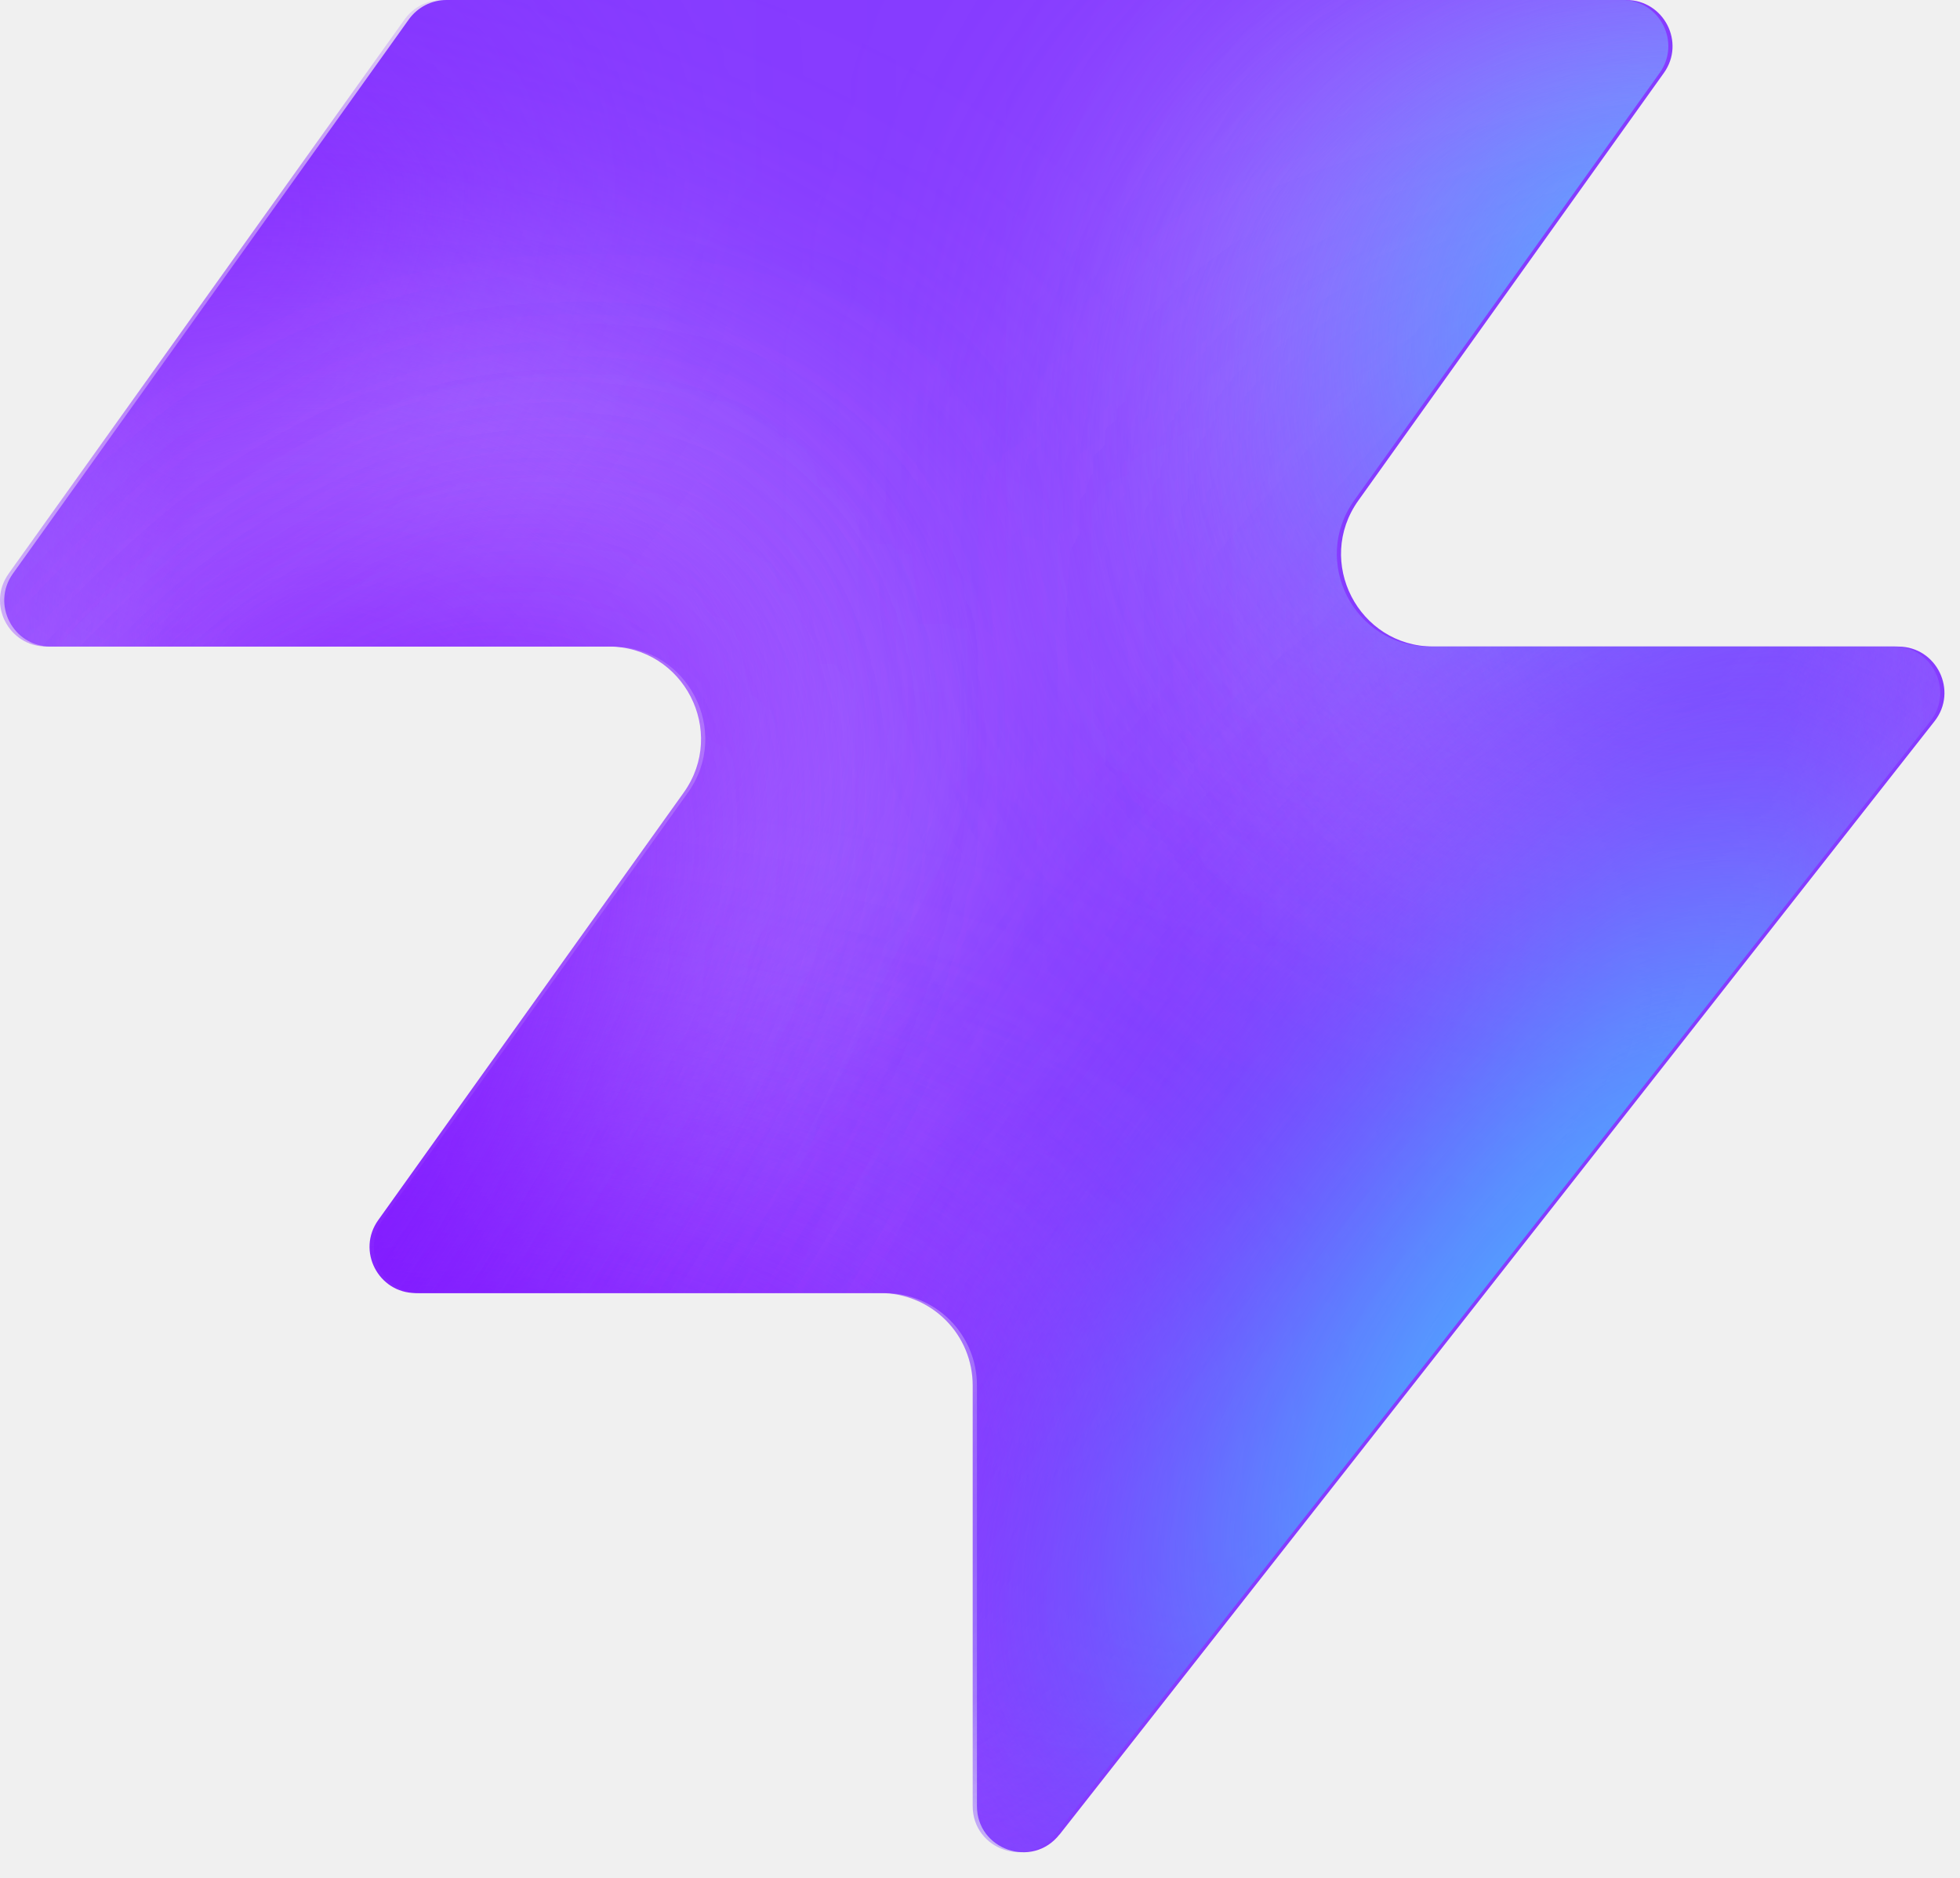
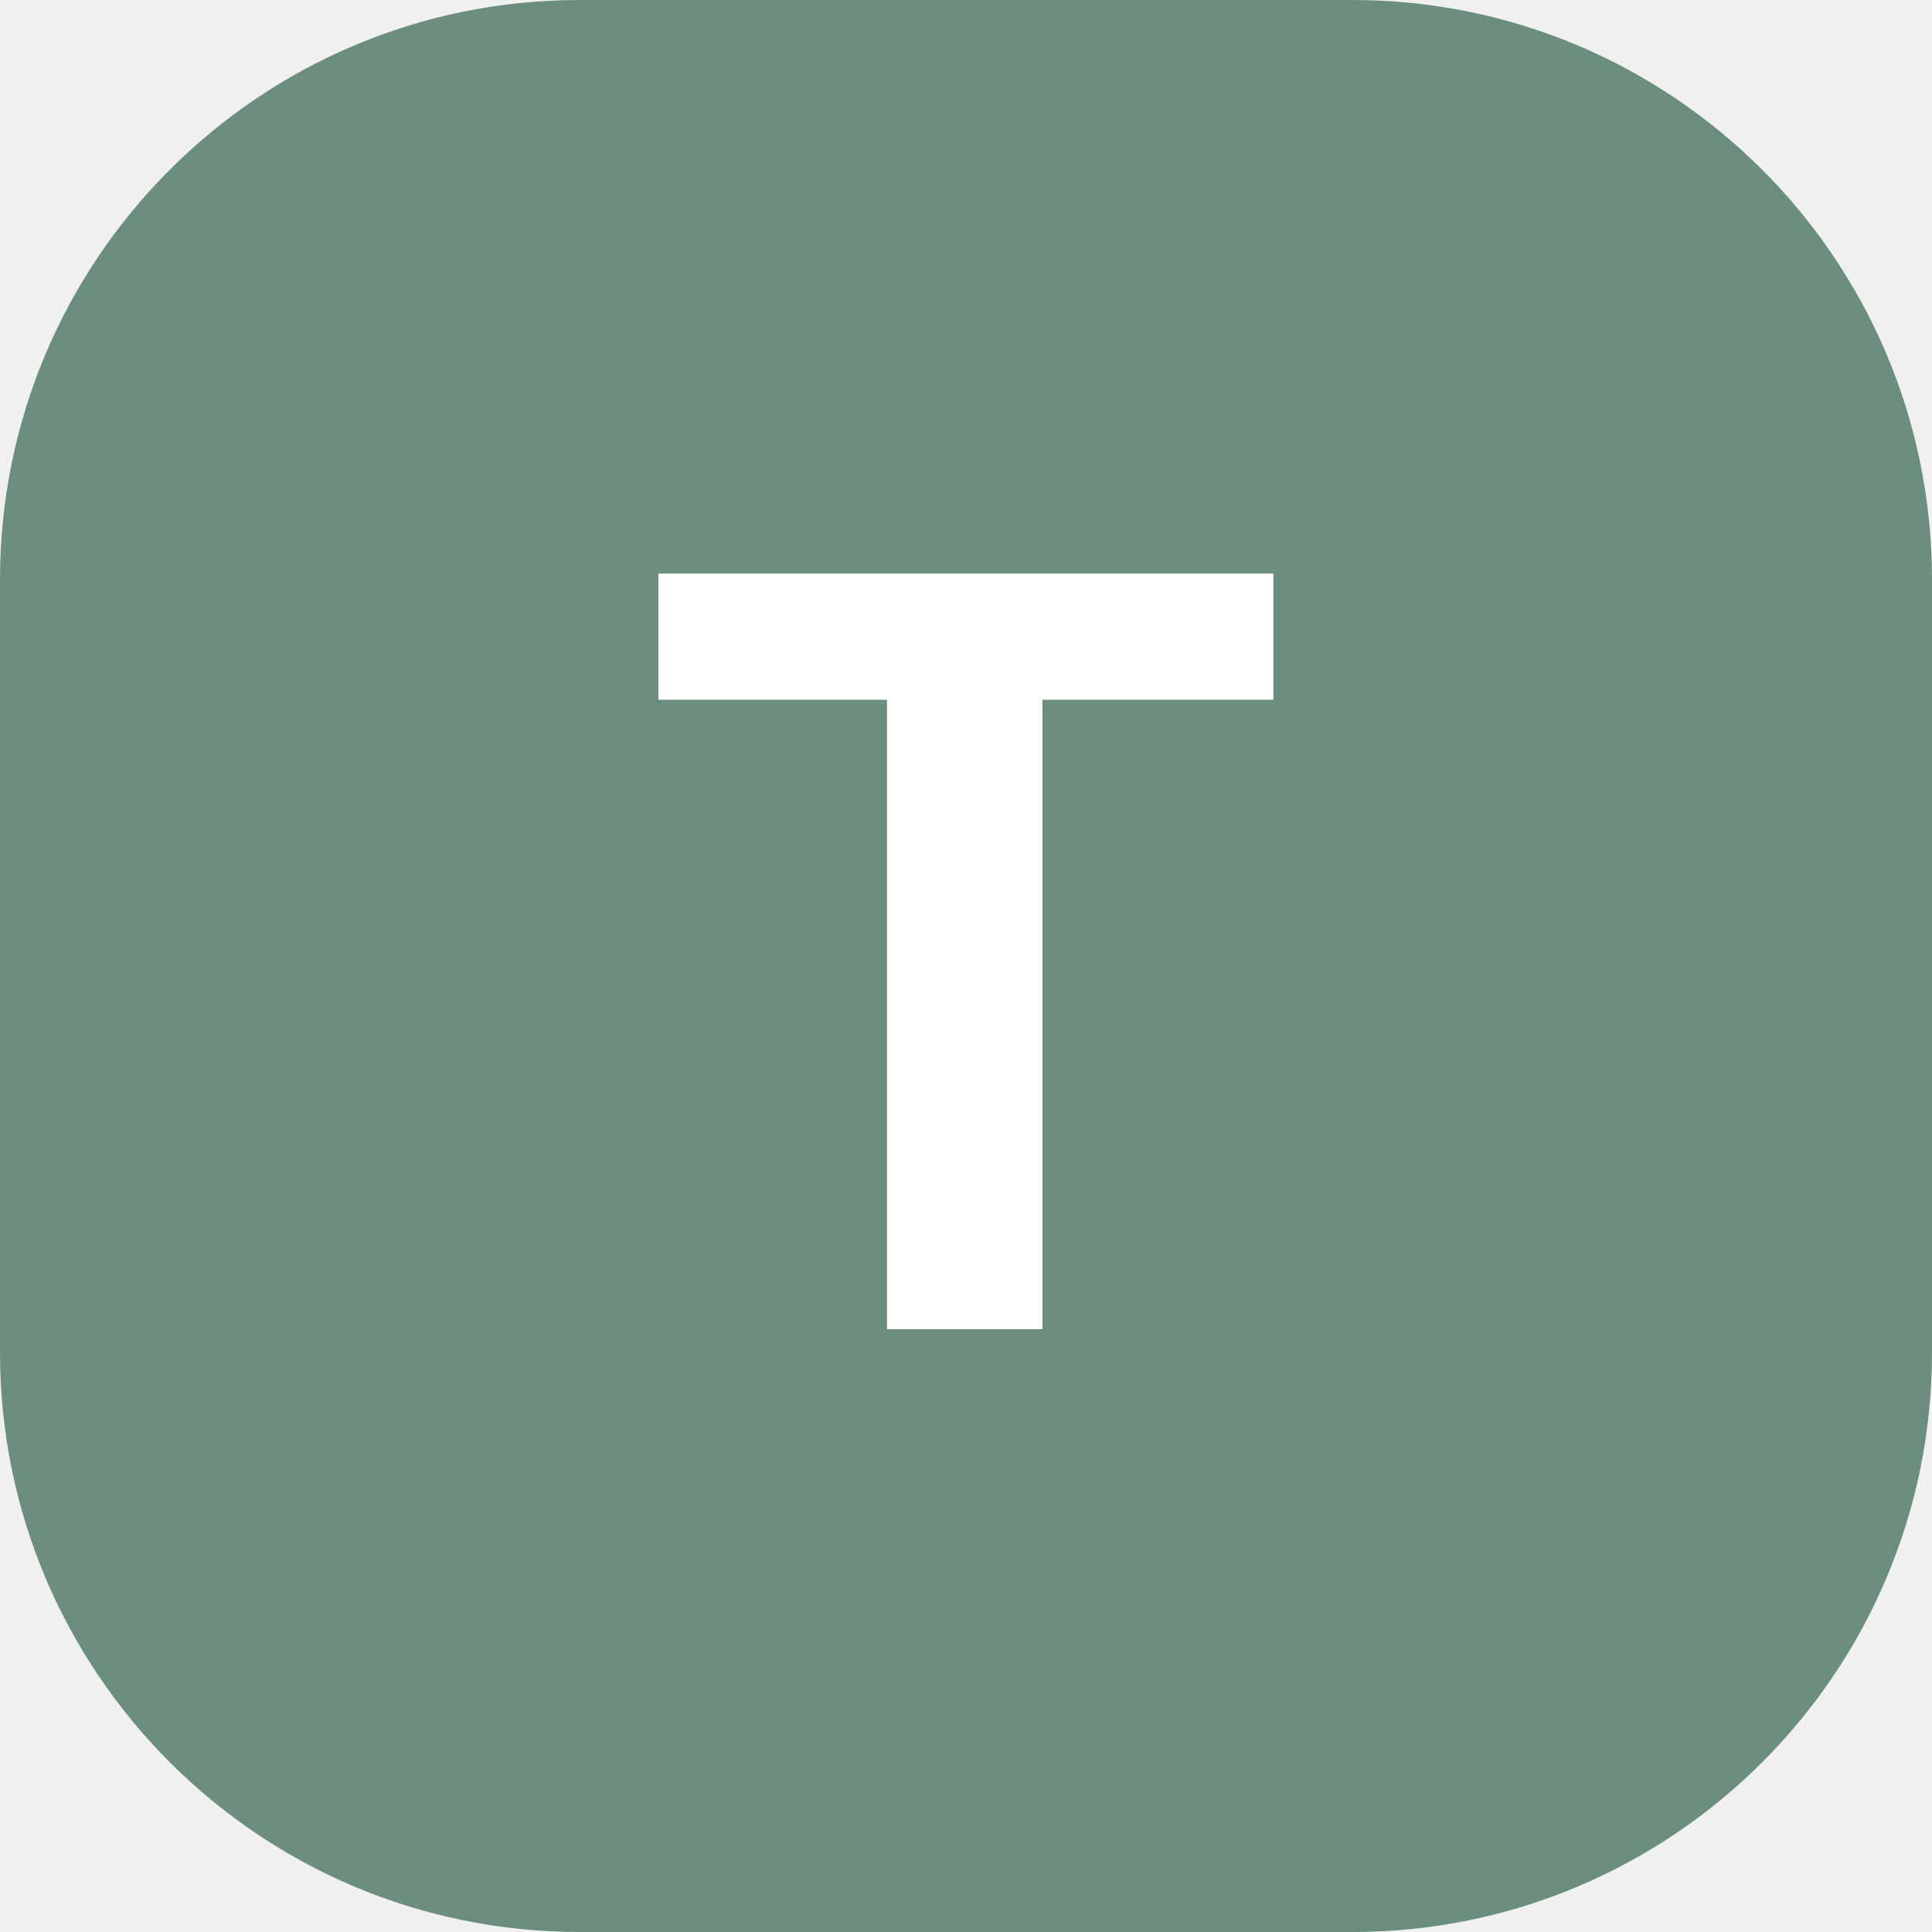
- <svg xmlns="http://www.w3.org/2000/svg" width="48" height="46" fill="none" viewBox="0 0 48 46">
-   <path fill="#863bff" d="M25.946 44.938c-.664.845-2.021.375-2.021-.698V33.937a2.26 2.26 0 0 0-2.262-2.262H10.287c-.92 0-1.456-1.04-.92-1.788l7.48-10.471c1.07-1.497 0-3.578-1.842-3.578H1.237c-.92 0-1.456-1.04-.92-1.788L10.013.474c.214-.297.556-.474.92-.474h28.894c.92 0 1.456 1.04.92 1.788l-7.48 10.471c-1.07 1.498 0 3.579 1.842 3.579h11.377c.943 0 1.473 1.088.89 1.83L25.947 44.94z" style="fill:#863bff;fill:color(display-p3 .525 .23 1);fill-opacity:1" />
-   <mask id="a" width="48" height="46" x="0" y="0" maskUnits="userSpaceOnUse" style="mask-type:alpha">
-     <path fill="#000" d="M25.842 44.938c-.664.844-2.021.375-2.021-.698V33.937a2.26 2.26 0 0 0-2.262-2.262H10.183c-.92 0-1.456-1.04-.92-1.788l7.48-10.471c1.07-1.498 0-3.579-1.842-3.579H1.133c-.92 0-1.456-1.04-.92-1.787L9.91.473c.214-.297.556-.474.92-.474h28.894c.92 0 1.456 1.04.92 1.788l-7.48 10.471c-1.07 1.498 0 3.578 1.842 3.578h11.377c.943 0 1.473 1.088.89 1.832L25.843 44.94z" style="fill:#000;fill-opacity:1" />
-   </mask>
-   <g mask="url(#a)">
-     <g filter="url(#b)">
-       <ellipse cx="5.508" cy="14.704" fill="#ede6ff" rx="5.508" ry="14.704" style="fill:#ede6ff;fill:color(display-p3 .927 .903 1);fill-opacity:1" transform="matrix(.00324 1 1 -.00324 -4.47 31.516)" />
-     </g>
-     <g filter="url(#c)">
-       <ellipse cx="10.399" cy="29.851" fill="#ede6ff" rx="10.399" ry="29.851" style="fill:#ede6ff;fill:color(display-p3 .927 .903 1);fill-opacity:1" transform="matrix(.00324 1 1 -.00324 -39.328 7.883)" />
-     </g>
-     <g filter="url(#d)">
-       <ellipse cx="5.508" cy="30.487" fill="#7e14ff" rx="5.508" ry="30.487" style="fill:#7e14ff;fill:color(display-p3 .492 .077 1);fill-opacity:1" transform="rotate(89.814 -25.913 -14.639)scale(1 -1)" />
-     </g>
-     <g filter="url(#e)">
-       <ellipse cx="5.508" cy="30.599" fill="#7e14ff" rx="5.508" ry="30.599" style="fill:#7e14ff;fill:color(display-p3 .492 .077 1);fill-opacity:1" transform="rotate(89.814 -32.644 -3.334)scale(1 -1)" />
-     </g>
-     <g filter="url(#f)">
-       <ellipse cx="5.508" cy="30.599" fill="#7e14ff" rx="5.508" ry="30.599" style="fill:#7e14ff;fill:color(display-p3 .492 .077 1);fill-opacity:1" transform="matrix(.00324 1 1 -.00324 -34.34 30.47)" />
-     </g>
-     <g filter="url(#g)">
-       <ellipse cx="14.072" cy="22.078" fill="#ede6ff" rx="14.072" ry="22.078" style="fill:#ede6ff;fill:color(display-p3 .927 .903 1);fill-opacity:1" transform="rotate(93.35 24.506 48.493)scale(-1 1)" />
-     </g>
-     <g filter="url(#h)">
-       <ellipse cx="3.47" cy="21.501" fill="#7e14ff" rx="3.47" ry="21.501" style="fill:#7e14ff;fill:color(display-p3 .492 .077 1);fill-opacity:1" transform="rotate(89.009 28.708 47.59)scale(-1 1)" />
-     </g>
-     <g filter="url(#i)">
-       <ellipse cx="3.47" cy="21.501" fill="#7e14ff" rx="3.47" ry="21.501" style="fill:#7e14ff;fill:color(display-p3 .492 .077 1);fill-opacity:1" transform="rotate(89.009 28.708 47.59)scale(-1 1)" />
-     </g>
-     <g filter="url(#j)">
-       <ellipse cx=".387" cy="8.972" fill="#7e14ff" rx="4.407" ry="29.108" style="fill:#7e14ff;fill:color(display-p3 .492 .077 1);fill-opacity:1" transform="rotate(39.51 .387 8.972)" />
-     </g>
-     <g filter="url(#k)">
-       <ellipse cx="47.523" cy="-6.092" fill="#7e14ff" rx="4.407" ry="29.108" style="fill:#7e14ff;fill:color(display-p3 .492 .077 1);fill-opacity:1" transform="rotate(37.892 47.523 -6.092)" />
-     </g>
-     <g filter="url(#l)">
-       <ellipse cx="41.412" cy="6.333" fill="#47bfff" rx="5.971" ry="9.665" style="fill:#47bfff;fill:color(display-p3 .28 .748 1);fill-opacity:1" transform="rotate(37.892 41.412 6.333)" />
-     </g>
-     <g filter="url(#m)">
-       <ellipse cx="-1.879" cy="38.332" fill="#7e14ff" rx="4.407" ry="29.108" style="fill:#7e14ff;fill:color(display-p3 .492 .077 1);fill-opacity:1" transform="rotate(37.892 -1.88 38.332)" />
-     </g>
-     <g filter="url(#n)">
-       <ellipse cx="-1.879" cy="38.332" fill="#7e14ff" rx="4.407" ry="29.108" style="fill:#7e14ff;fill:color(display-p3 .492 .077 1);fill-opacity:1" transform="rotate(37.892 -1.88 38.332)" />
-     </g>
-     <g filter="url(#o)">
-       <ellipse cx="35.651" cy="29.907" fill="#7e14ff" rx="4.407" ry="29.108" style="fill:#7e14ff;fill:color(display-p3 .492 .077 1);fill-opacity:1" transform="rotate(37.892 35.651 29.907)" />
-     </g>
-     <g filter="url(#p)">
-       <ellipse cx="38.418" cy="32.4" fill="#47bfff" rx="5.971" ry="15.297" style="fill:#47bfff;fill:color(display-p3 .28 .748 1);fill-opacity:1" transform="rotate(37.892 38.418 32.4)" />
-     </g>
-   </g>
-   <defs>
-     <filter id="b" width="60.045" height="41.654" x="-19.77" y="16.149" color-interpolation-filters="sRGB" filterUnits="userSpaceOnUse">
-       <feFlood flood-opacity="0" result="BackgroundImageFix" />
-       <feBlend in="SourceGraphic" in2="BackgroundImageFix" result="shape" />
-       <feGaussianBlur result="effect1_foregroundBlur_2002_17158" stdDeviation="7.659" />
-     </filter>
-     <filter id="c" width="90.34" height="51.437" x="-54.613" y="-7.533" color-interpolation-filters="sRGB" filterUnits="userSpaceOnUse">
-       <feFlood flood-opacity="0" result="BackgroundImageFix" />
-       <feBlend in="SourceGraphic" in2="BackgroundImageFix" result="shape" />
-       <feGaussianBlur result="effect1_foregroundBlur_2002_17158" stdDeviation="7.659" />
-     </filter>
-     <filter id="d" width="79.355" height="29.4" x="-49.64" y="2.03" color-interpolation-filters="sRGB" filterUnits="userSpaceOnUse">
-       <feFlood flood-opacity="0" result="BackgroundImageFix" />
-       <feBlend in="SourceGraphic" in2="BackgroundImageFix" result="shape" />
-       <feGaussianBlur result="effect1_foregroundBlur_2002_17158" stdDeviation="4.596" />
-     </filter>
-     <filter id="e" width="79.579" height="29.4" x="-45.045" y="20.029" color-interpolation-filters="sRGB" filterUnits="userSpaceOnUse">
-       <feFlood flood-opacity="0" result="BackgroundImageFix" />
-       <feBlend in="SourceGraphic" in2="BackgroundImageFix" result="shape" />
-       <feGaussianBlur result="effect1_foregroundBlur_2002_17158" stdDeviation="4.596" />
-     </filter>
-     <filter id="f" width="79.579" height="29.4" x="-43.513" y="21.178" color-interpolation-filters="sRGB" filterUnits="userSpaceOnUse">
-       <feFlood flood-opacity="0" result="BackgroundImageFix" />
-       <feBlend in="SourceGraphic" in2="BackgroundImageFix" result="shape" />
-       <feGaussianBlur result="effect1_foregroundBlur_2002_17158" stdDeviation="4.596" />
-     </filter>
-     <filter id="g" width="74.749" height="58.852" x="15.756" y="-17.901" color-interpolation-filters="sRGB" filterUnits="userSpaceOnUse">
-       <feFlood flood-opacity="0" result="BackgroundImageFix" />
-       <feBlend in="SourceGraphic" in2="BackgroundImageFix" result="shape" />
-       <feGaussianBlur result="effect1_foregroundBlur_2002_17158" stdDeviation="7.659" />
-     </filter>
-     <filter id="h" width="61.377" height="25.362" x="23.548" y="2.284" color-interpolation-filters="sRGB" filterUnits="userSpaceOnUse">
-       <feFlood flood-opacity="0" result="BackgroundImageFix" />
-       <feBlend in="SourceGraphic" in2="BackgroundImageFix" result="shape" />
-       <feGaussianBlur result="effect1_foregroundBlur_2002_17158" stdDeviation="4.596" />
-     </filter>
-     <filter id="i" width="61.377" height="25.362" x="23.548" y="2.284" color-interpolation-filters="sRGB" filterUnits="userSpaceOnUse">
-       <feFlood flood-opacity="0" result="BackgroundImageFix" />
-       <feBlend in="SourceGraphic" in2="BackgroundImageFix" result="shape" />
-       <feGaussianBlur result="effect1_foregroundBlur_2002_17158" stdDeviation="4.596" />
-     </filter>
-     <filter id="j" width="56.045" height="63.649" x="-27.636" y="-22.853" color-interpolation-filters="sRGB" filterUnits="userSpaceOnUse">
-       <feFlood flood-opacity="0" result="BackgroundImageFix" />
-       <feBlend in="SourceGraphic" in2="BackgroundImageFix" result="shape" />
-       <feGaussianBlur result="effect1_foregroundBlur_2002_17158" stdDeviation="4.596" />
-     </filter>
-     <filter id="k" width="54.814" height="64.646" x="20.116" y="-38.415" color-interpolation-filters="sRGB" filterUnits="userSpaceOnUse">
-       <feFlood flood-opacity="0" result="BackgroundImageFix" />
-       <feBlend in="SourceGraphic" in2="BackgroundImageFix" result="shape" />
-       <feGaussianBlur result="effect1_foregroundBlur_2002_17158" stdDeviation="4.596" />
-     </filter>
-     <filter id="l" width="33.541" height="35.313" x="24.641" y="-11.323" color-interpolation-filters="sRGB" filterUnits="userSpaceOnUse">
-       <feFlood flood-opacity="0" result="BackgroundImageFix" />
-       <feBlend in="SourceGraphic" in2="BackgroundImageFix" result="shape" />
-       <feGaussianBlur result="effect1_foregroundBlur_2002_17158" stdDeviation="4.596" />
-     </filter>
-     <filter id="m" width="54.814" height="64.646" x="-29.286" y="6.009" color-interpolation-filters="sRGB" filterUnits="userSpaceOnUse">
-       <feFlood flood-opacity="0" result="BackgroundImageFix" />
-       <feBlend in="SourceGraphic" in2="BackgroundImageFix" result="shape" />
-       <feGaussianBlur result="effect1_foregroundBlur_2002_17158" stdDeviation="4.596" />
-     </filter>
-     <filter id="n" width="54.814" height="64.646" x="-29.286" y="6.009" color-interpolation-filters="sRGB" filterUnits="userSpaceOnUse">
-       <feFlood flood-opacity="0" result="BackgroundImageFix" />
-       <feBlend in="SourceGraphic" in2="BackgroundImageFix" result="shape" />
-       <feGaussianBlur result="effect1_foregroundBlur_2002_17158" stdDeviation="4.596" />
-     </filter>
-     <filter id="o" width="54.814" height="64.646" x="8.244" y="-2.416" color-interpolation-filters="sRGB" filterUnits="userSpaceOnUse">
-       <feFlood flood-opacity="0" result="BackgroundImageFix" />
-       <feBlend in="SourceGraphic" in2="BackgroundImageFix" result="shape" />
-       <feGaussianBlur result="effect1_foregroundBlur_2002_17158" stdDeviation="4.596" />
-     </filter>
-     <filter id="p" width="39.409" height="43.623" x="18.713" y="10.588" color-interpolation-filters="sRGB" filterUnits="userSpaceOnUse">
-       <feFlood flood-opacity="0" result="BackgroundImageFix" />
-       <feBlend in="SourceGraphic" in2="BackgroundImageFix" result="shape" />
-       <feGaussianBlur result="effect1_foregroundBlur_2002_17158" stdDeviation="4.596" />
-     </filter>
-   </defs>
+ <svg xmlns="http://www.w3.org/2000/svg" viewBox="0 0 100 100">
+   <rect width="100" height="100" rx="30" fill="#6B8E7D" />
+   <text x="50%" y="50%" font-size="55" font-family="'Segoe UI', -apple-system, Roboto, Helvetica, sans-serif" font-weight="bold" fill="#FFFFFF" dominant-baseline="central" text-anchor="middle">T</text>
</svg>
